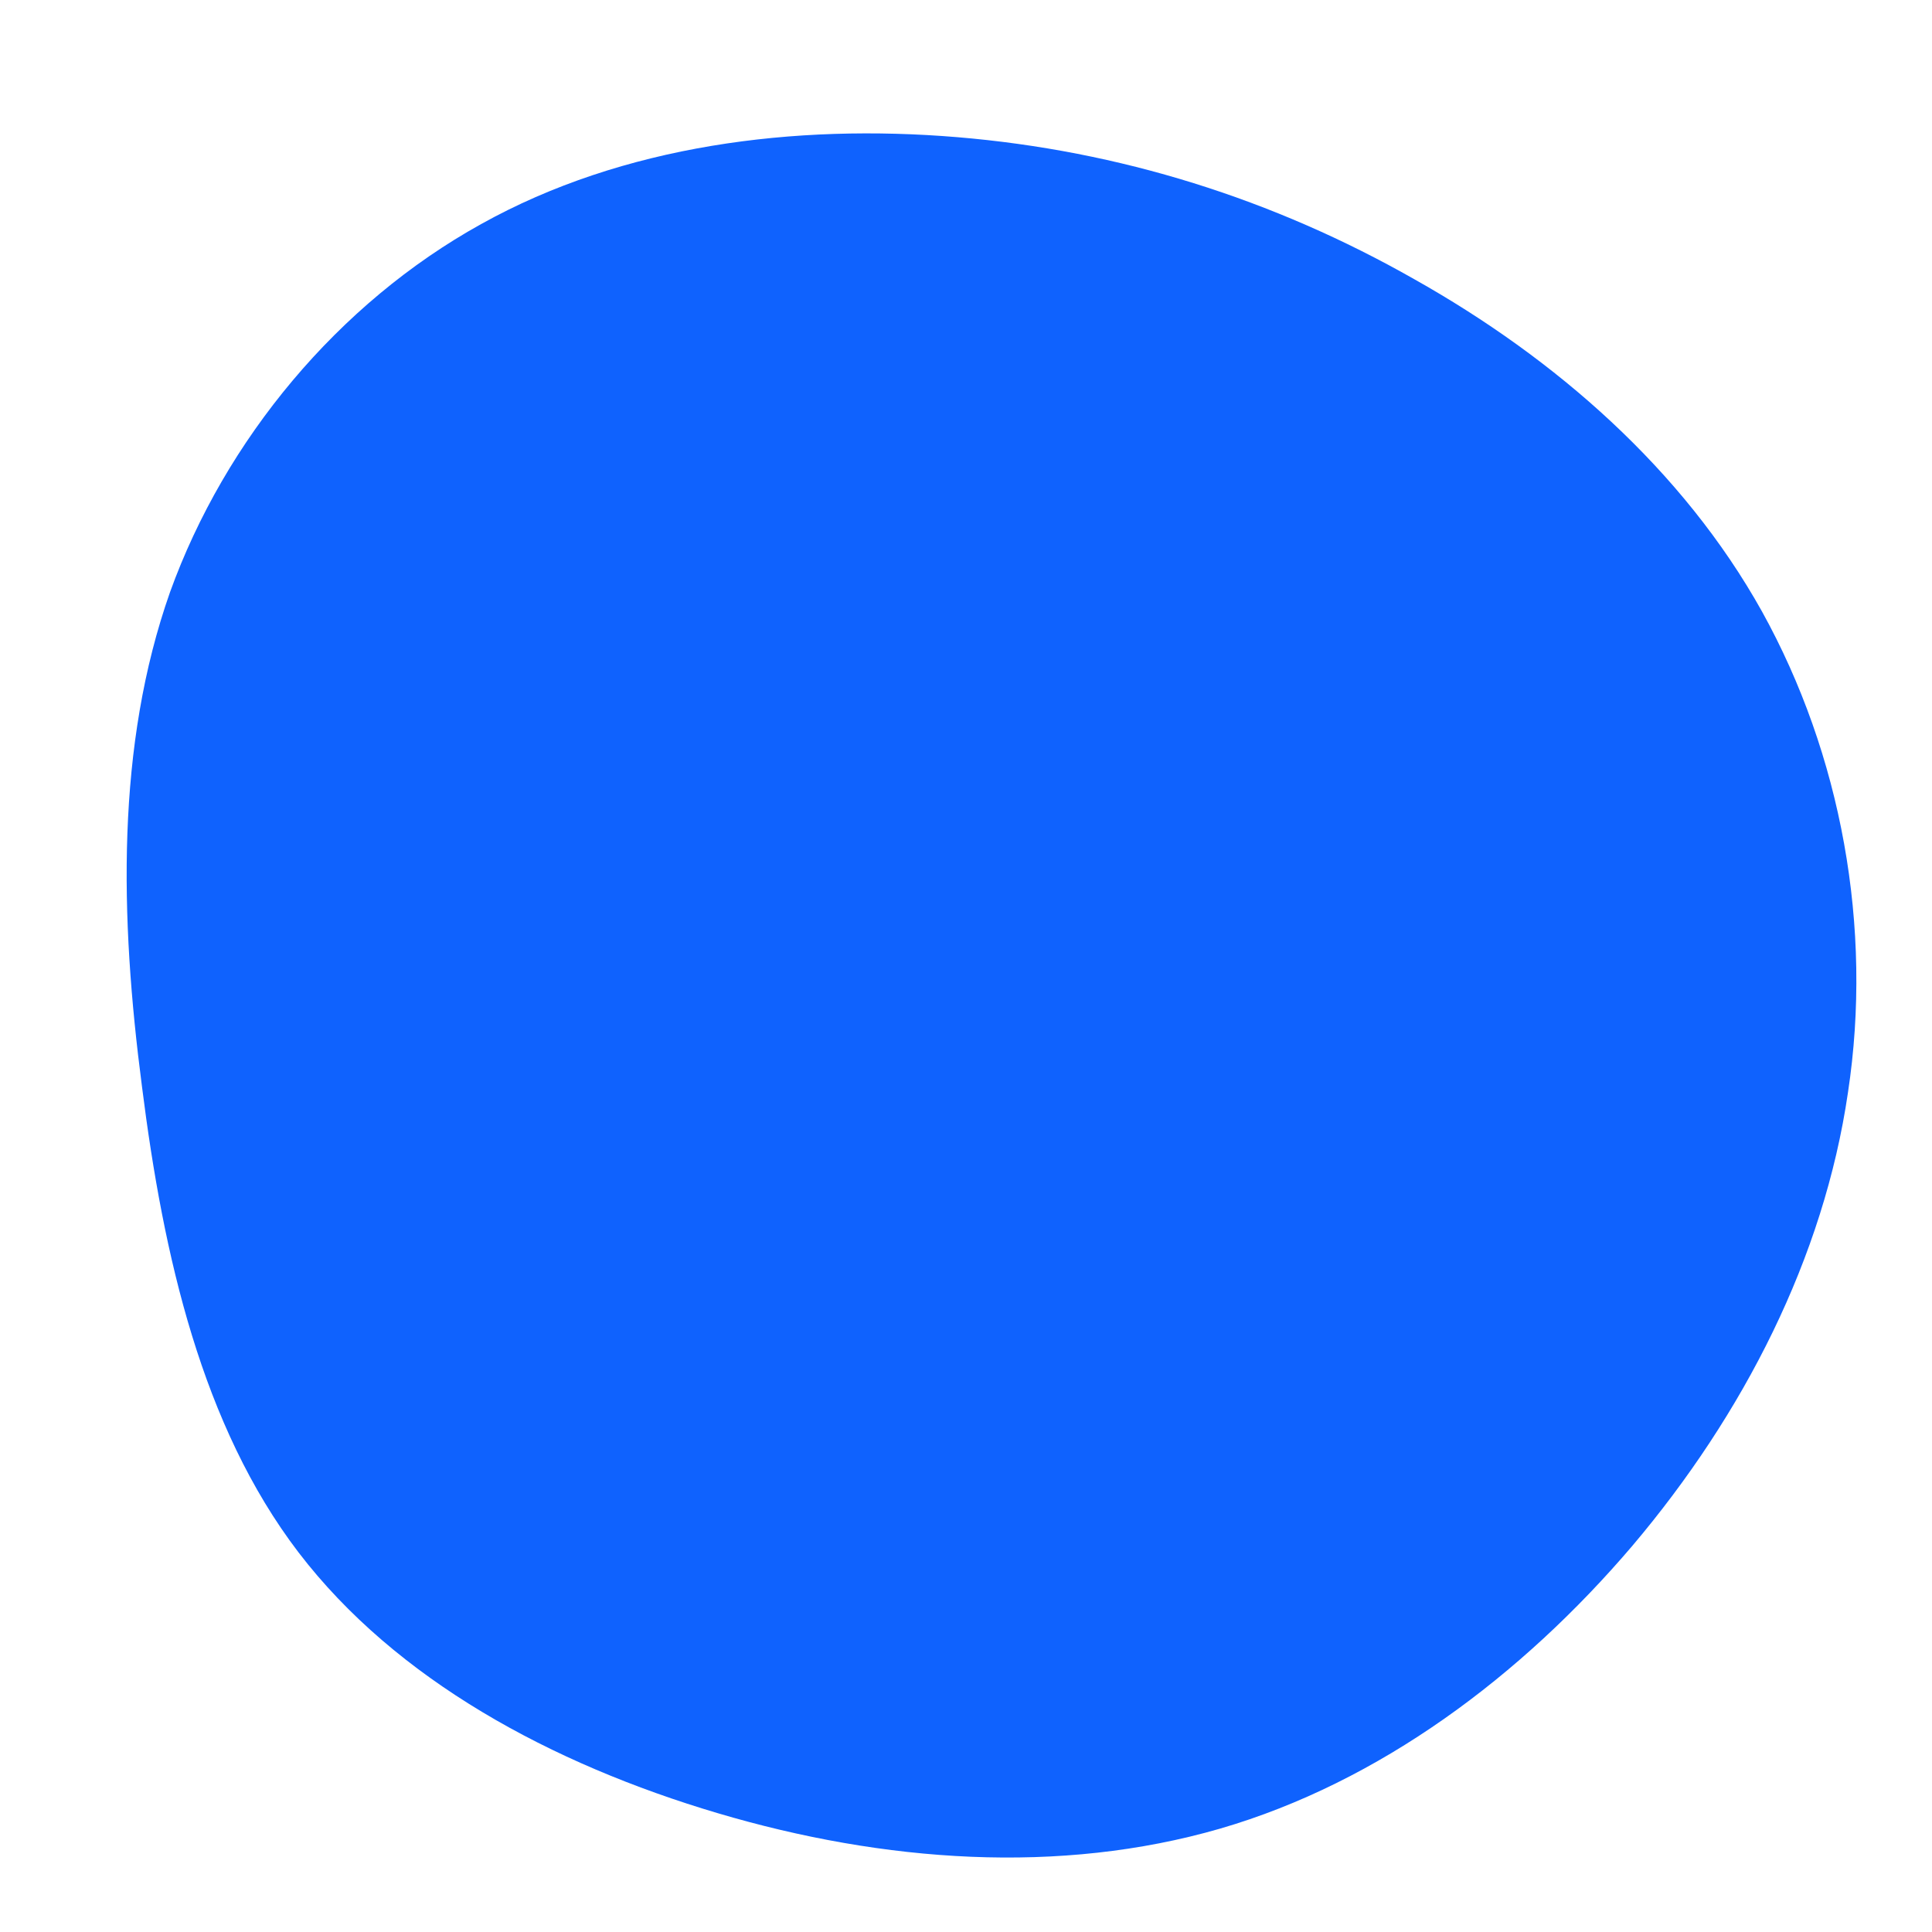
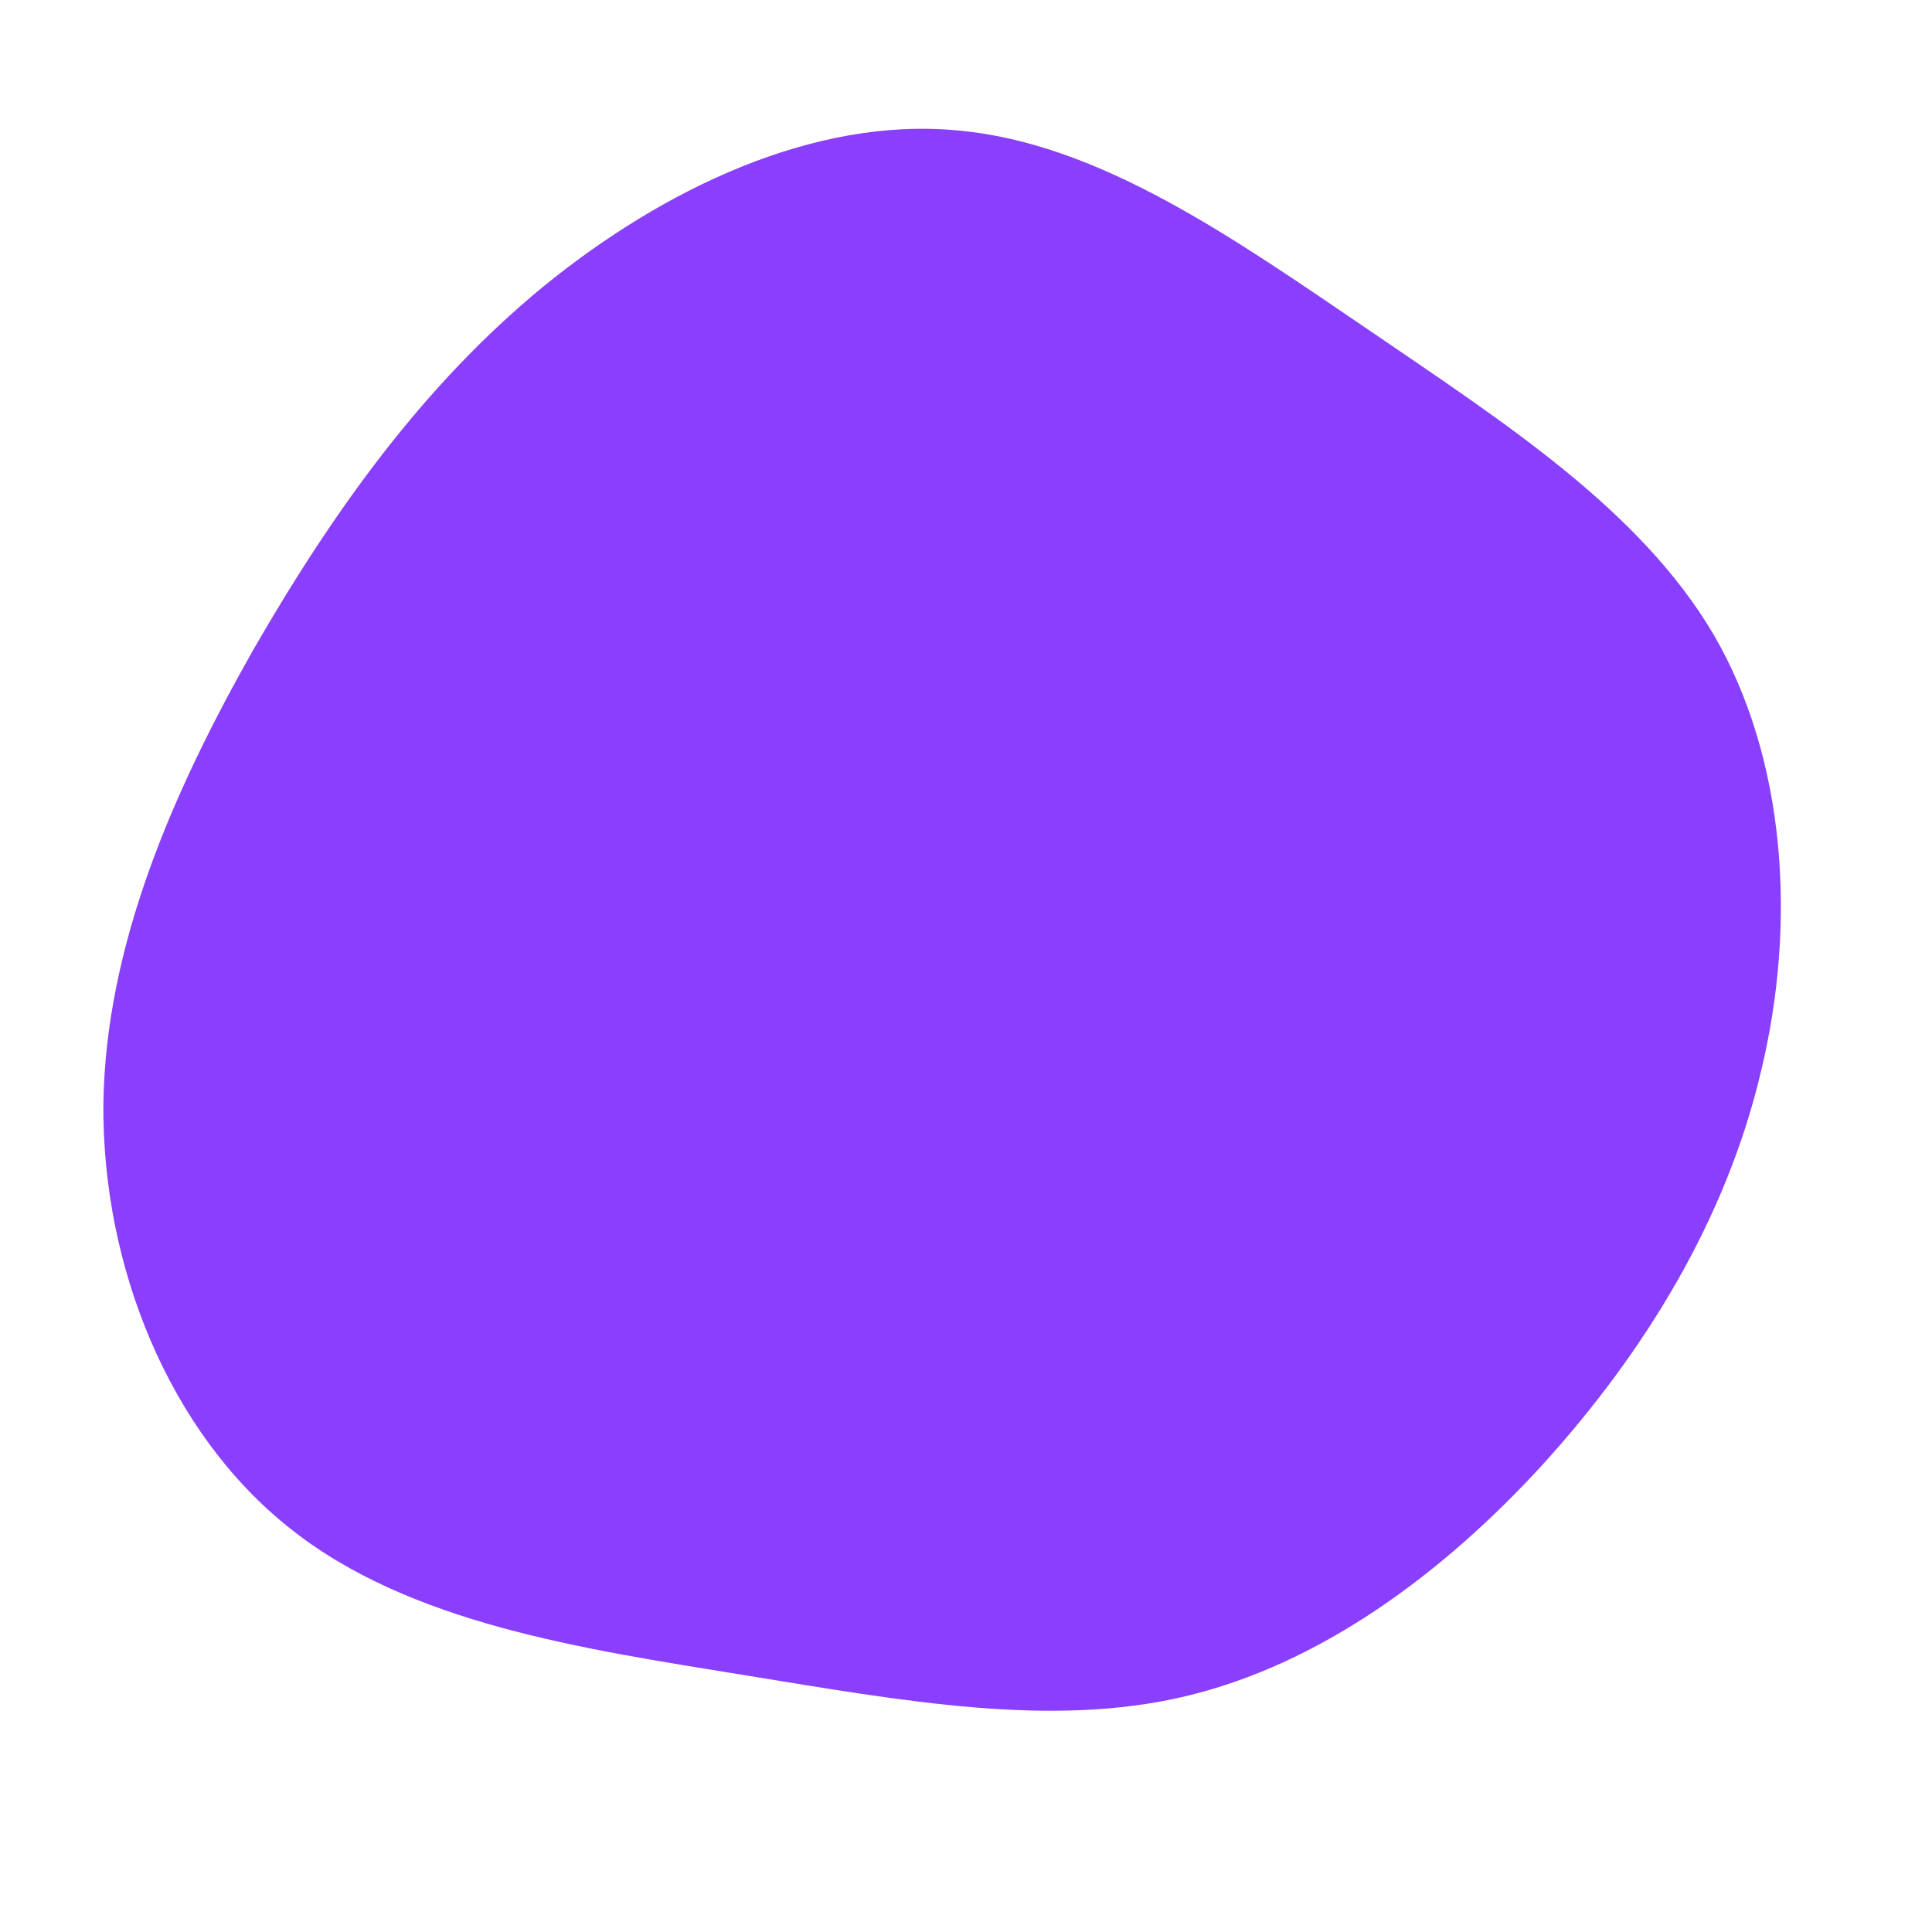
<svg xmlns="http://www.w3.org/2000/svg" viewBox="0 0 200 200">
-   <path fill="#0F62FE" d="M46.4,-71.1C61,-62.9,74.2,-51.4,82.4,-36.7C90.6,-21.9,93.9,-4,91.3,13.1C88.8,30.2,80.5,46.4,69,60C57.5,73.5,42.8,84.5,26.3,89.3C9.7,94.1,-8.5,92.8,-25.7,87.7C-42.9,82.6,-59,73.9,-69.1,60.7C-79.1,47.6,-83.1,30,-85.3,12.5C-87.6,-5.1,-88,-22.8,-82.4,-38.7C-76.7,-54.5,-65,-68.6,-50.2,-76.8C-35.5,-85,-17.7,-87.2,-0.9,-85.8C15.9,-84.4,31.8,-79.4,46.4,-71.1Z" transform="translate(100 100)" />
+   <path fill="#8A3FFC" d="M41.9,-65.7C55.8,-56.2,69.8,-47.2,77.4,-34.3C84.9,-21.4,86,-4.4,82.3,10.9C78.7,26.2,70.3,39.9,59.8,51.5C49.3,63,36.6,72.3,22.7,75.6C8.8,78.9,-6.4,76.1,-23,73.4C-39.6,70.7,-57.6,68.1,-70,58.2C-82.5,48.3,-89.4,31.1,-89.3,14.4C-89.1,-2.2,-82,-18.2,-73.8,-32.7C-65.5,-47.1,-56.2,-60.1,-43.8,-70.3C-31.3,-80.5,-15.7,-87.9,-0.9,-86.5C13.9,-85.2,27.9,-75.2,41.9,-65.7Z" transform="translate(100 100)" />
</svg>
